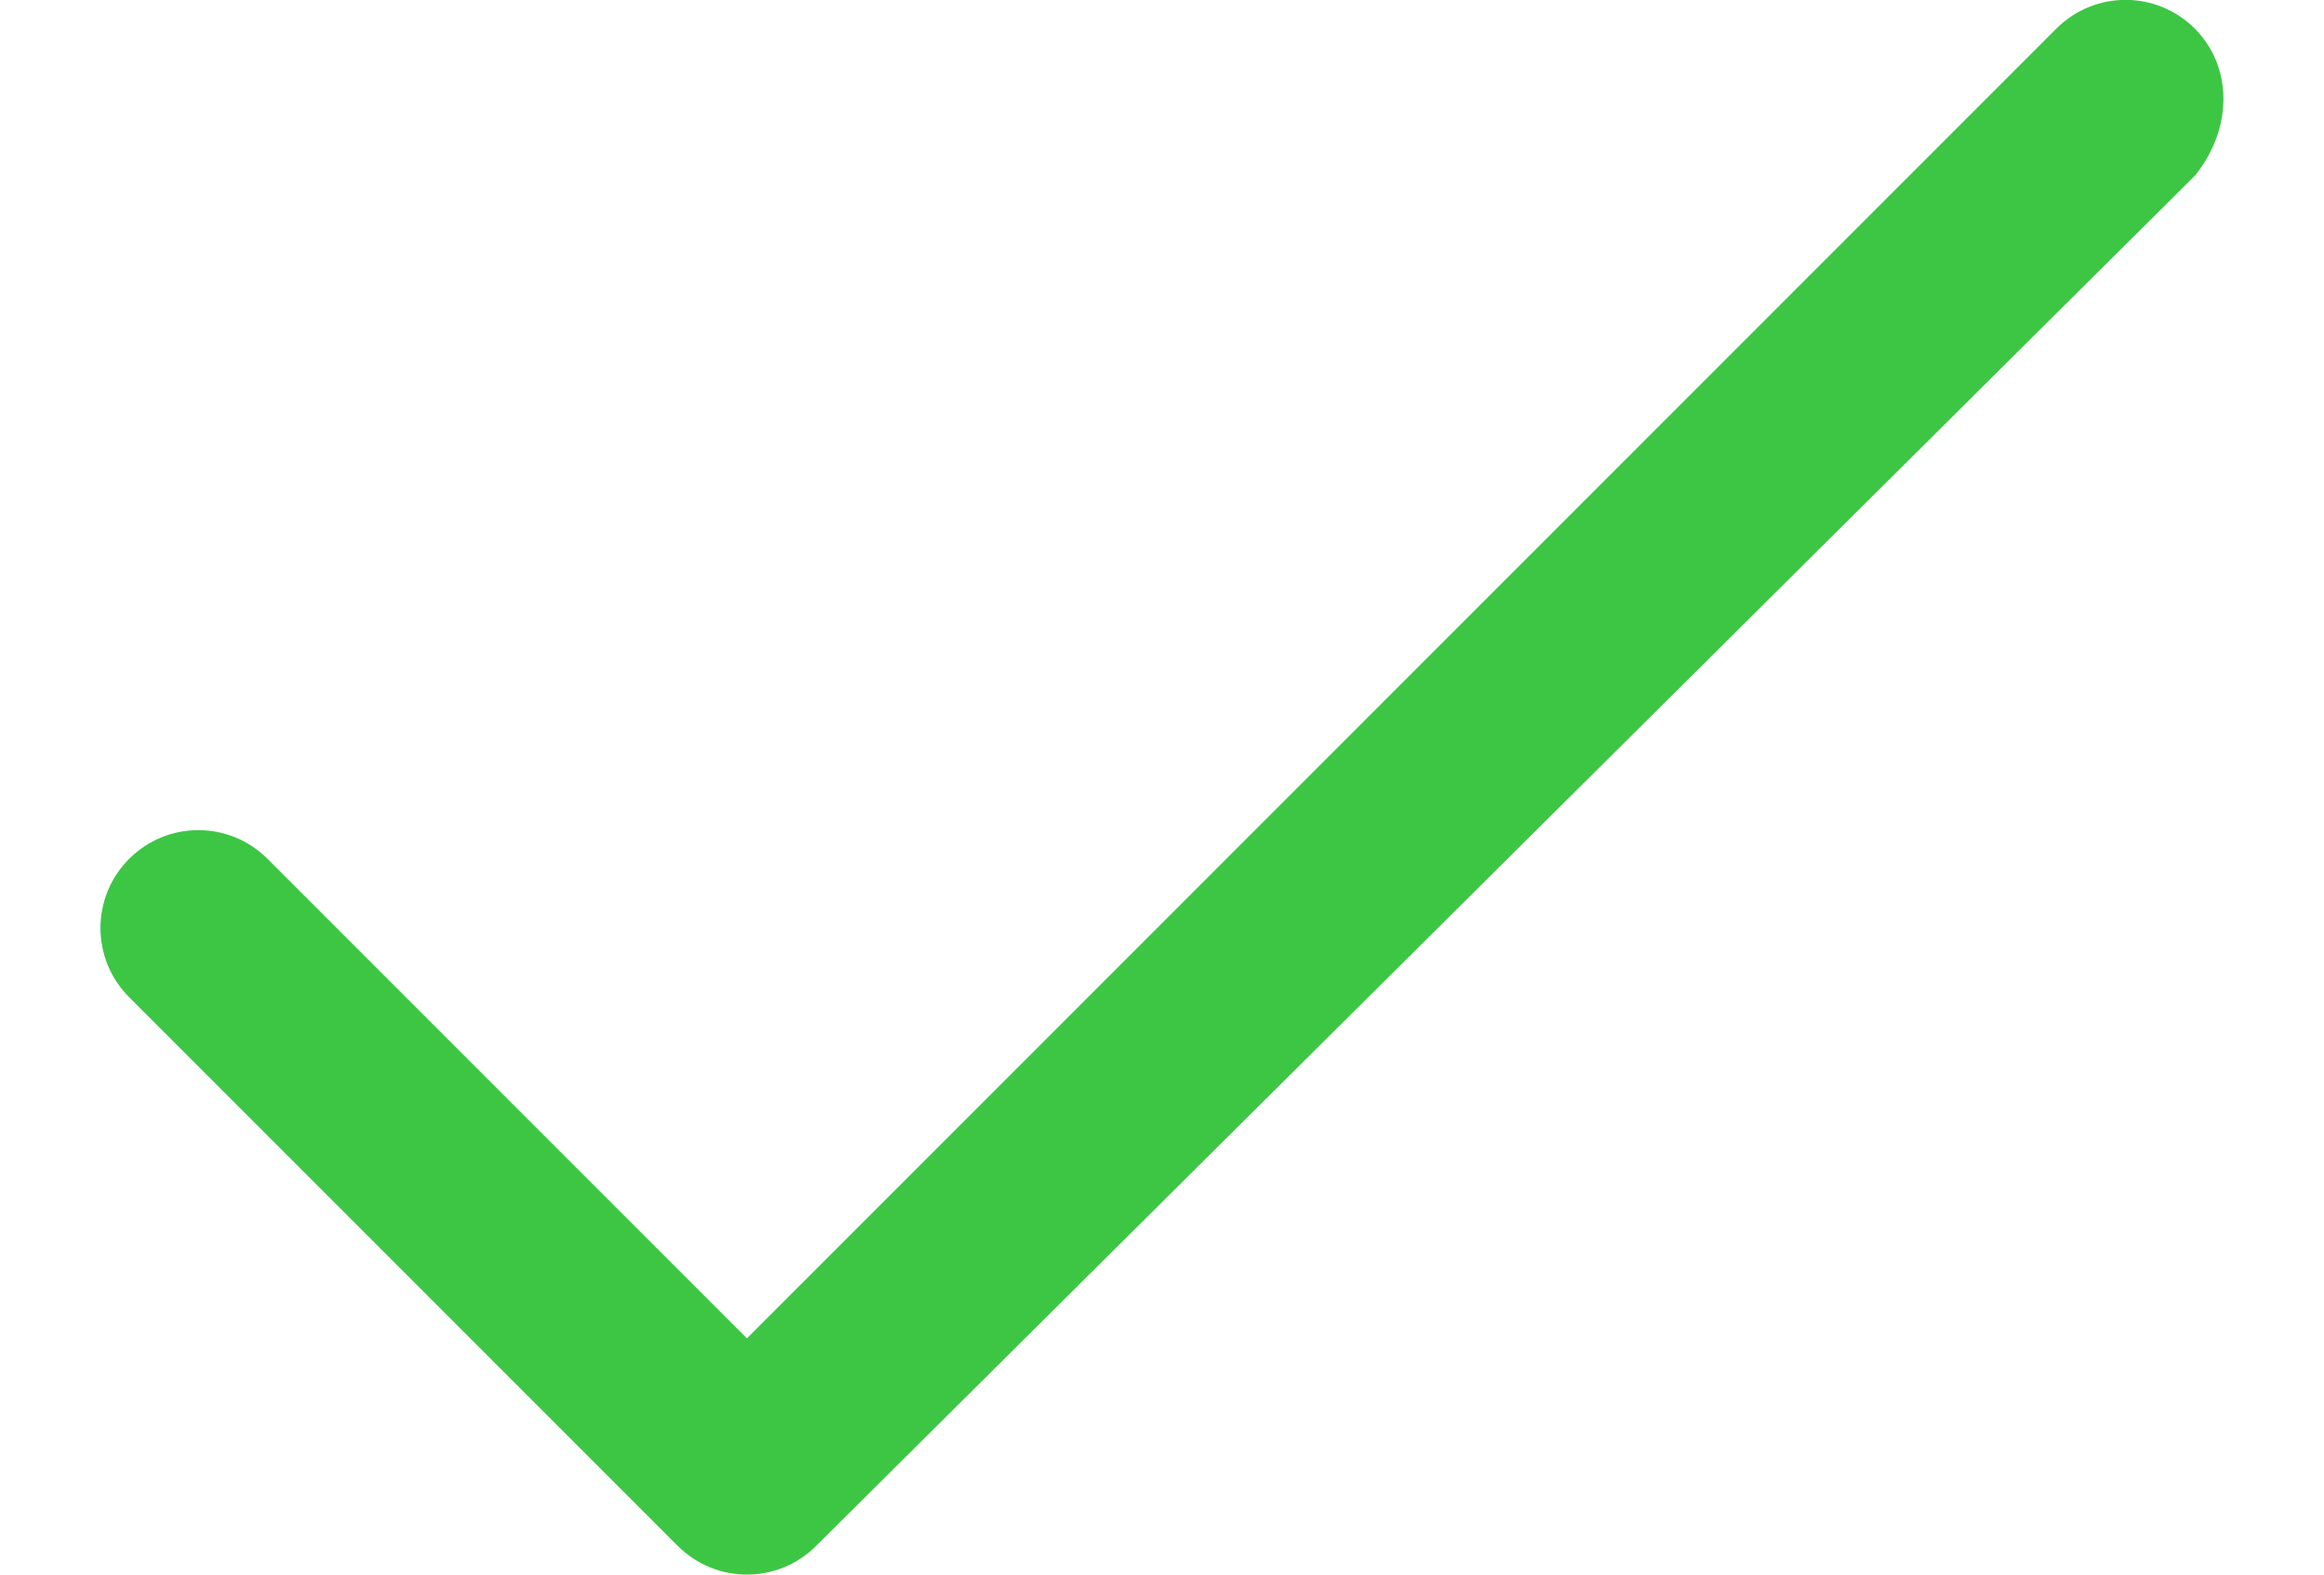
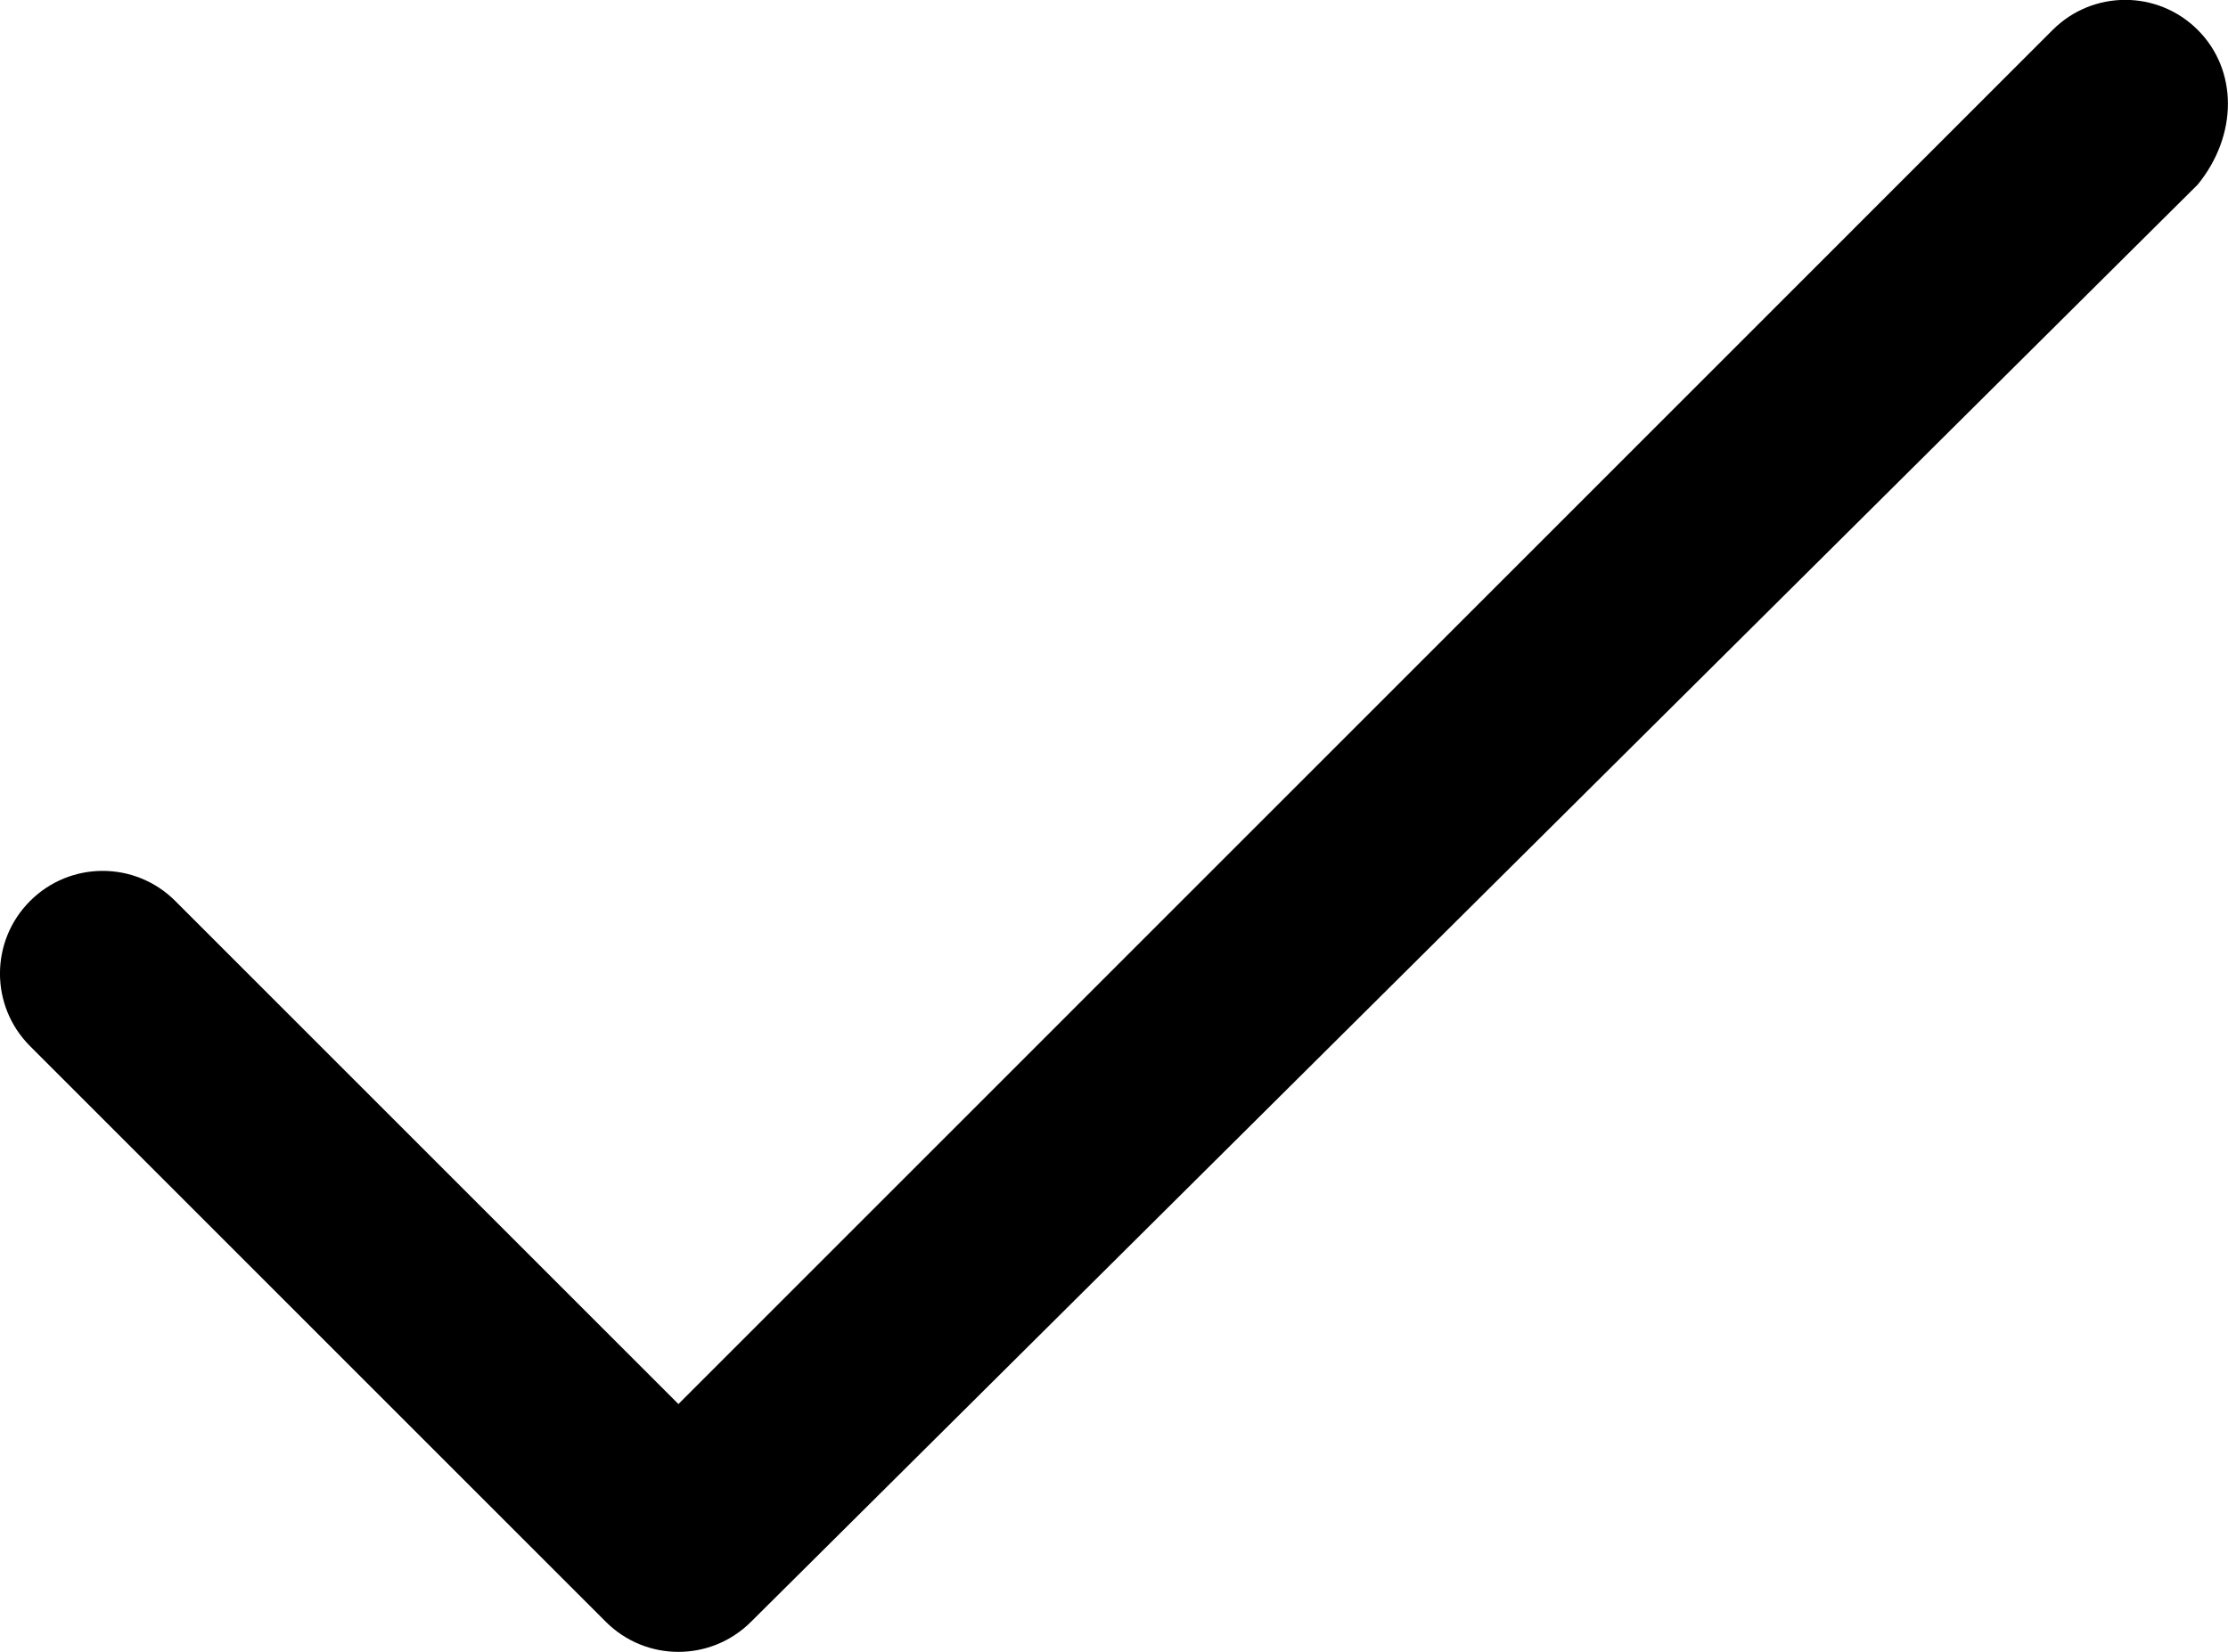
- <svg xmlns="http://www.w3.org/2000/svg" width="31px" height="21px" viewBox="-82.357 4.875 21.698 16.09">
-   <path fill="#3dc644" d="M-60.953,5.167c-0.391-0.391-1.023-0.391-1.414,0L-75.75,18.551l-4.9-4.9c-0.391-0.391-1.023-0.391-1.414,0 s-0.391,1.023,0,1.414l5.607,5.607c0.195,0.195,0.451,0.293,0.707,0.293s0.512-0.098,0.707-0.293l14.09-14.0 C-60.562,6.191-60.562,5.558-60.953,5.167z" />
+ <svg xmlns="http://www.w3.org/2000/svg" version="1.0" id="Layer_1" x="0px" y="0px" width="21.698px" height="16.09px" viewBox="-82.357 4.875 21.698 16.09" enable-background="new -82.357 4.875 21.698 16.09" xml:space="preserve">
+   <path d="M-60.953,5.167c-0.391-0.391-1.023-0.391-1.414,0L-75.75,18.551l-4.9-4.9c-0.391-0.391-1.023-0.391-1.414,0 s-0.391,1.023,0,1.414l5.607,5.607c0.195,0.195,0.451,0.293,0.707,0.293s0.512-0.098,0.707-0.293l14.09-14.0 C-60.562,6.191-60.562,5.558-60.953,5.167z" />
</svg>
